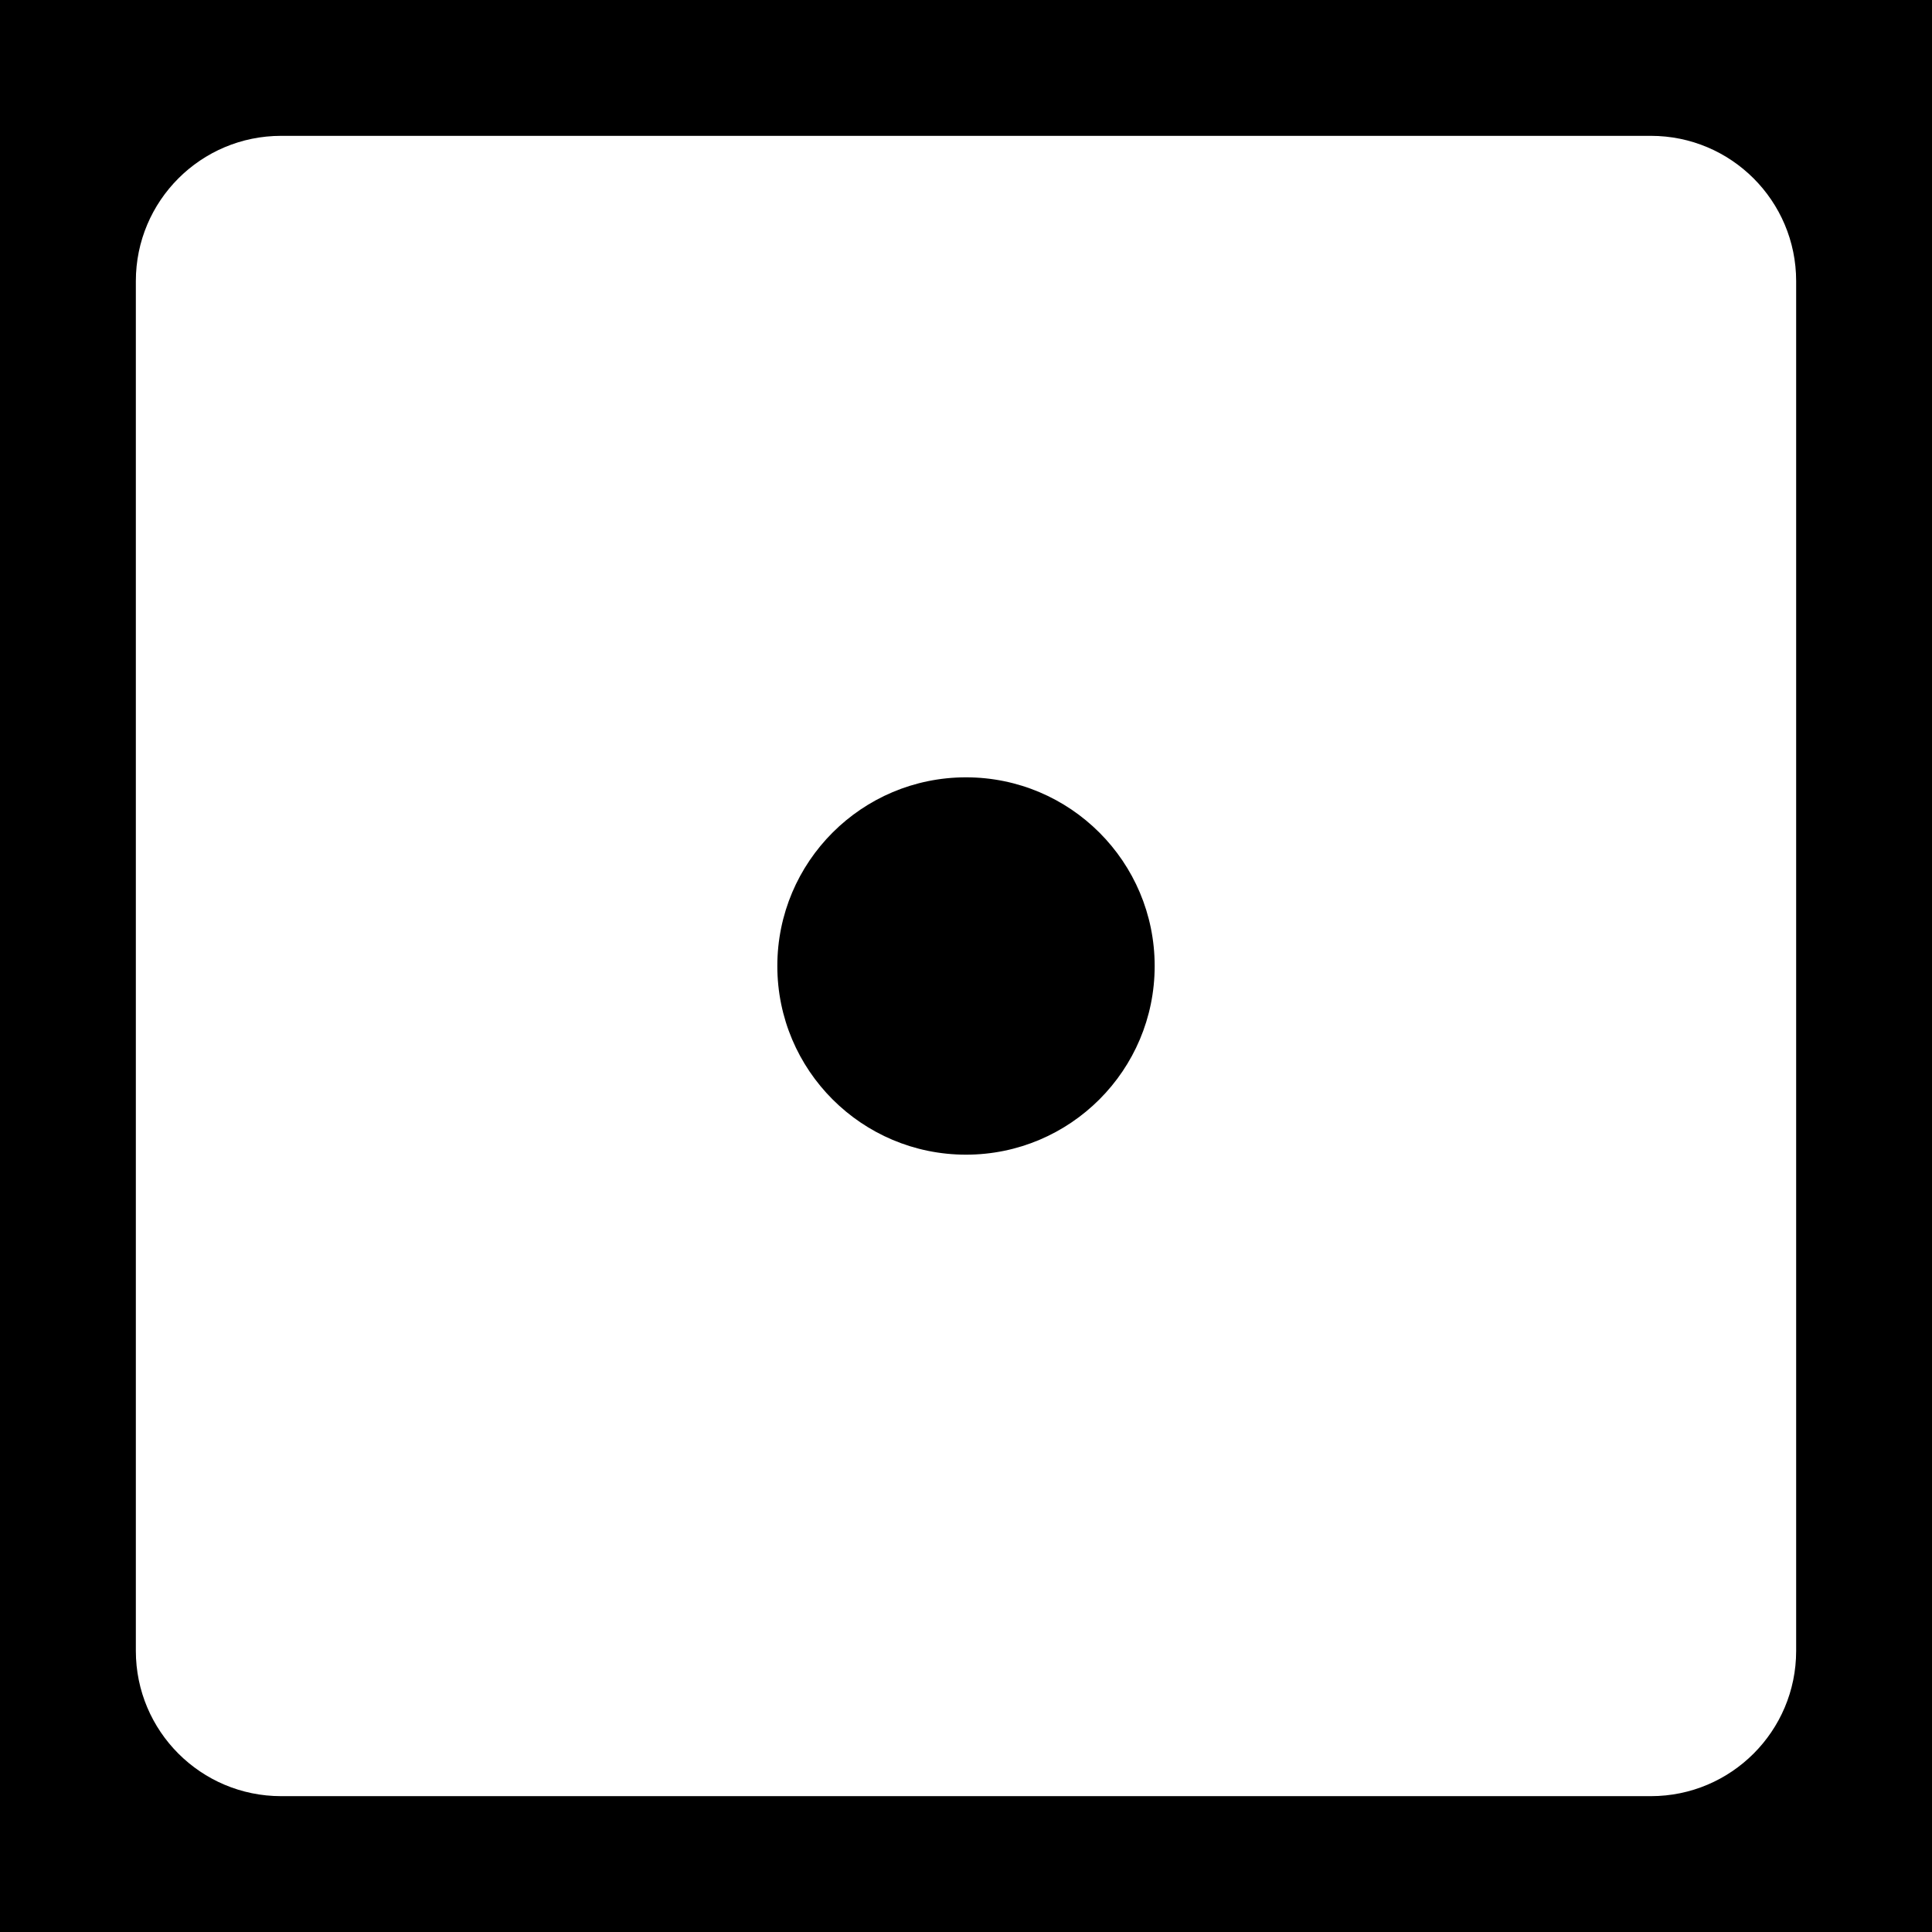
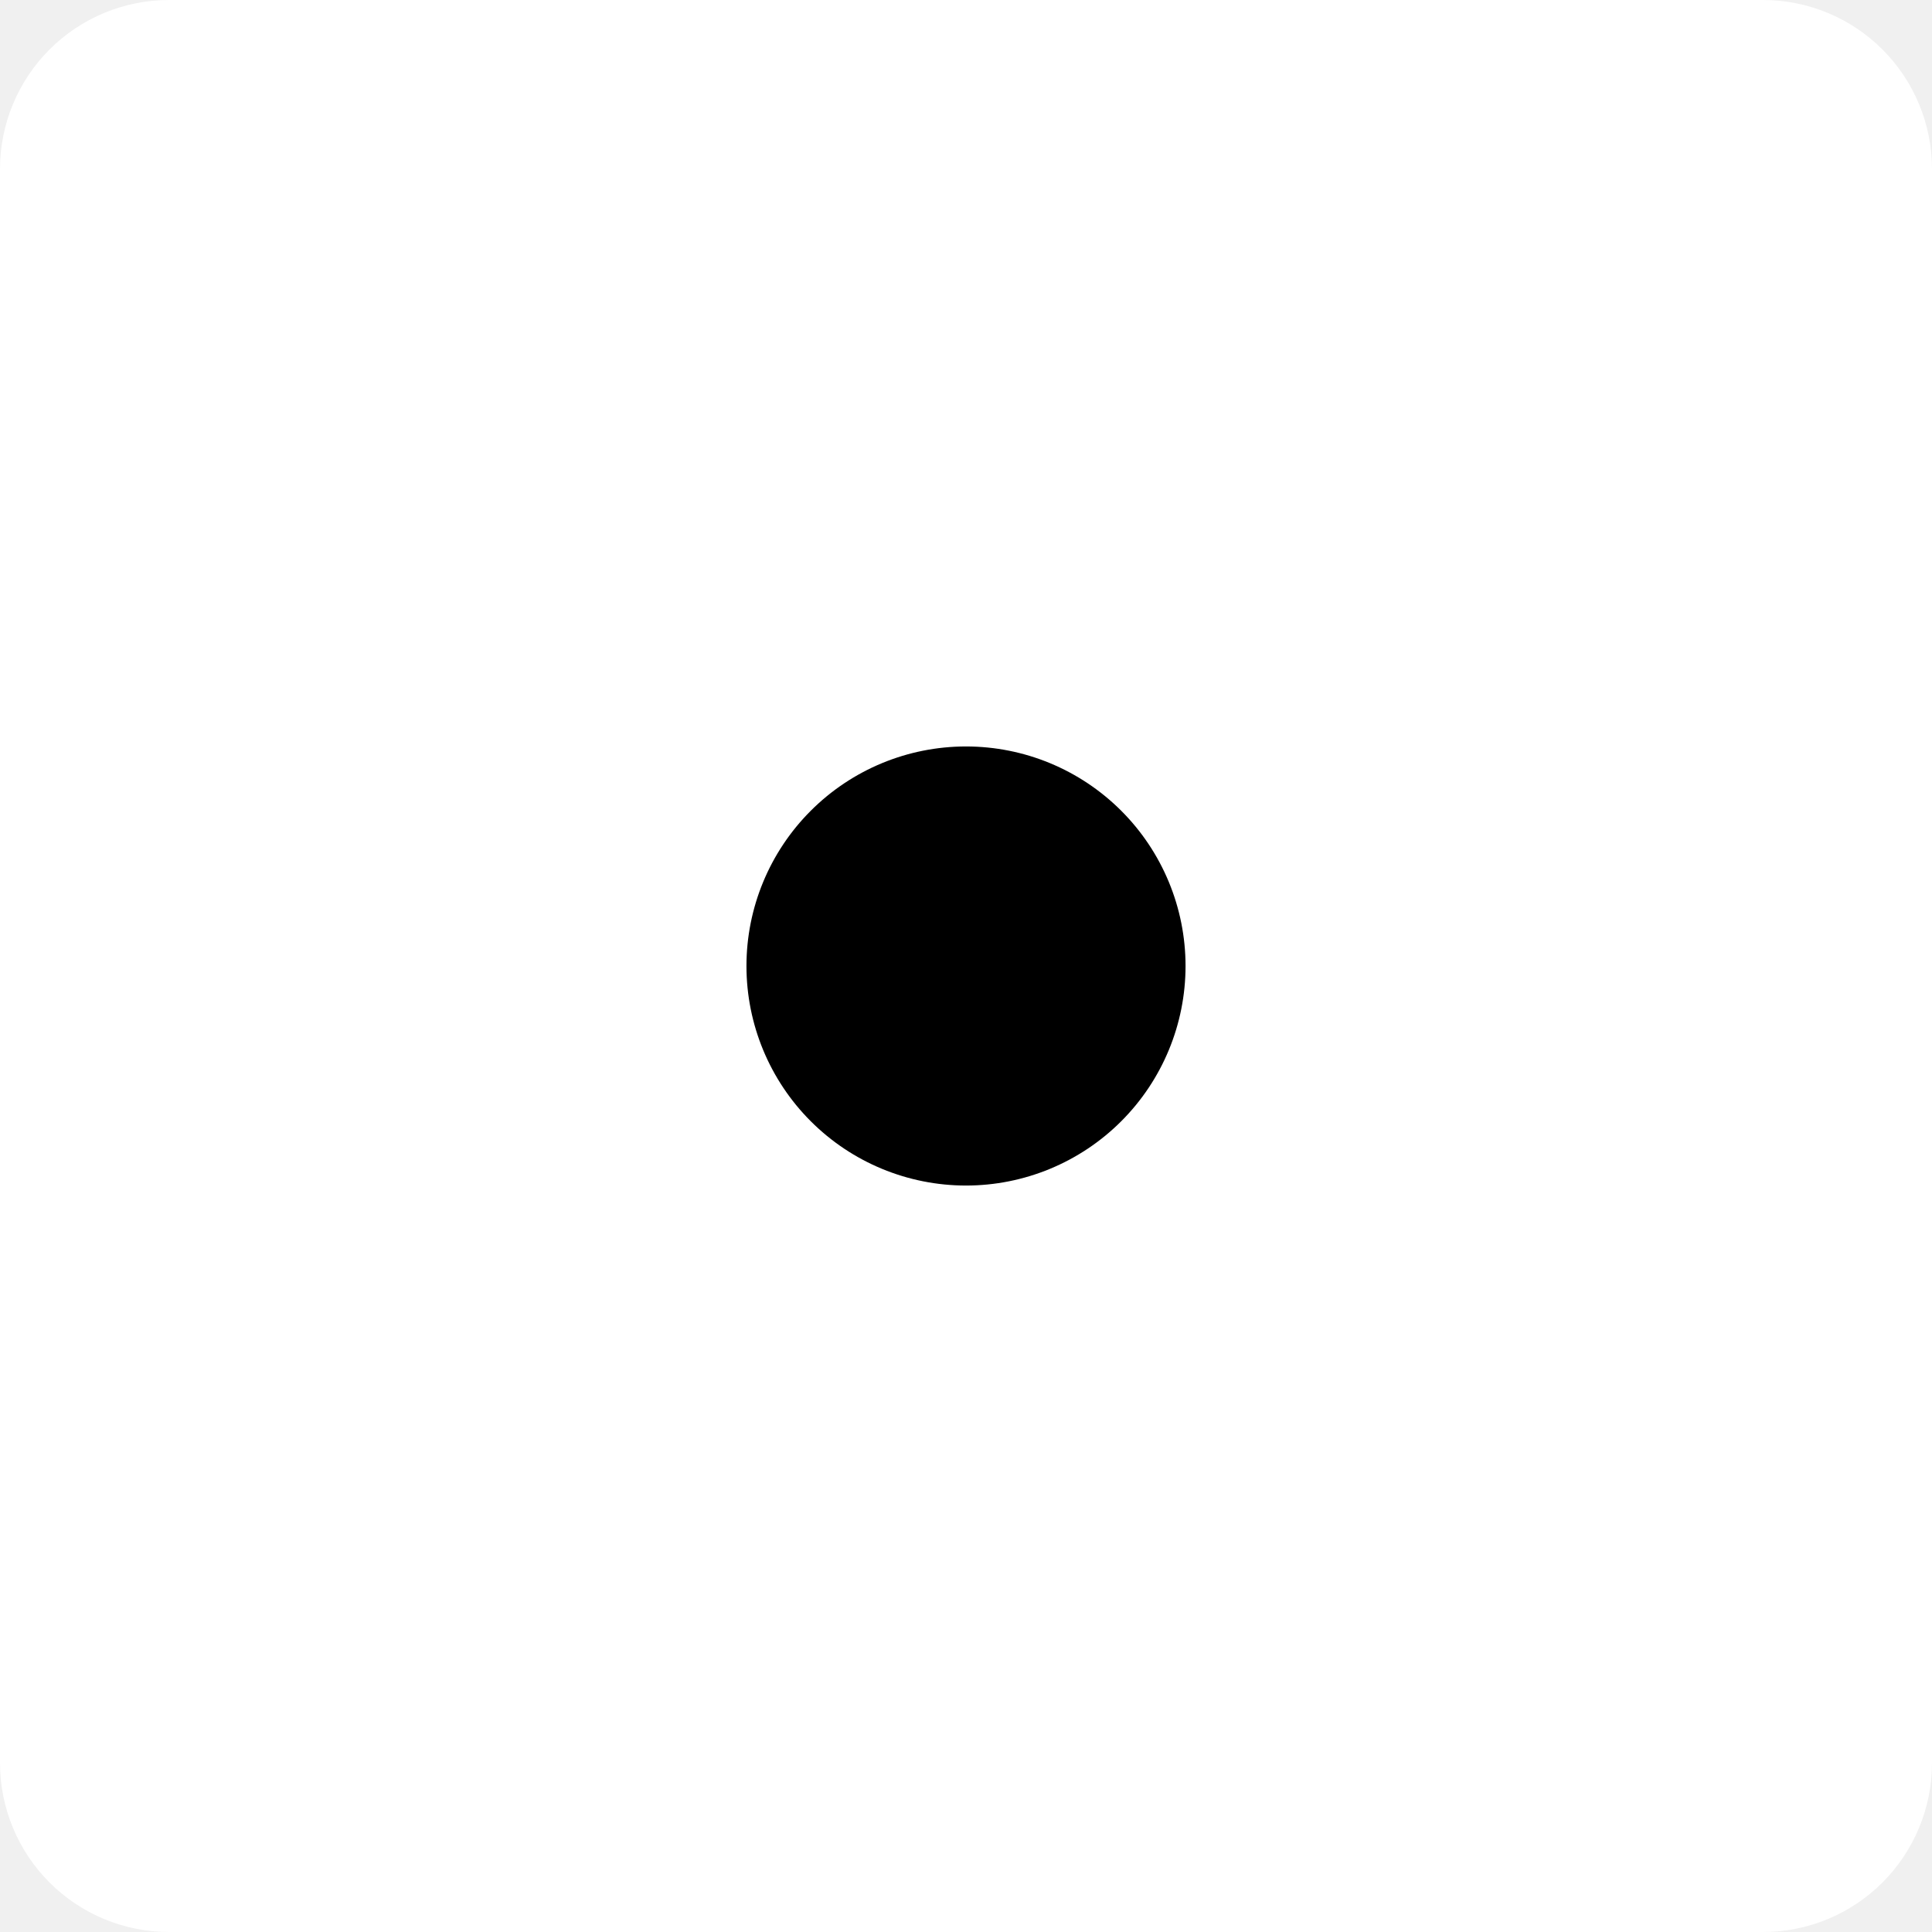
- <svg xmlns="http://www.w3.org/2000/svg" viewBox="0 0 512 512" style="height: 512px; width: 512px;">
-   <path d="M0 0h512v512H0z" fill="#000" fill-opacity="1" />
-   <g class="" transform="translate(0,0)" style="">
-     <path d="M74.5 36A38.5 38.5 0 0 0 36 74.5v363A38.5 38.5 0 0 0 74.5 476h363a38.5 38.5 0 0 0 38.5-38.5v-363A38.5 38.5 0 0 0 437.5 36h-363zM256 206a50 50 0 0 1 0 100 50 50 0 0 1 0-100z" fill="#fff" fill-opacity="1" />
-   </g>
+ <svg xmlns="http://www.w3.org/2000/svg" width="440" height="440" viewBox="0 0 440 440" fill="none">
+   <rect x="26" y="27" width="388" height="386" fill="black" />
+   <path d="M38.5 0C28.289 0 18.497 4.056 11.276 11.276C4.056 18.497 0 28.289 0 38.5V401.5C0 411.711 4.056 421.503 11.276 428.724C18.497 435.944 28.289 440 38.5 440H401.5C411.711 440 421.503 435.944 428.724 428.724C435.944 421.503 440 411.711 440 401.5V38.5C440 28.289 435.944 18.497 428.724 11.276C421.503 4.056 411.711 0 401.5 0H38.5ZM220 170C233.261 170 245.979 175.268 255.355 184.645C264.732 194.021 270 206.739 270 220C270 233.261 264.732 245.979 255.355 255.355C245.979 264.732 233.261 270 220 270C206.739 270 194.021 264.732 184.645 255.355C175.268 245.979 170 233.261 170 220C170 206.739 175.268 194.021 184.645 184.645C194.021 175.268 206.739 170 220 170V170Z" fill="white" />
</svg>
